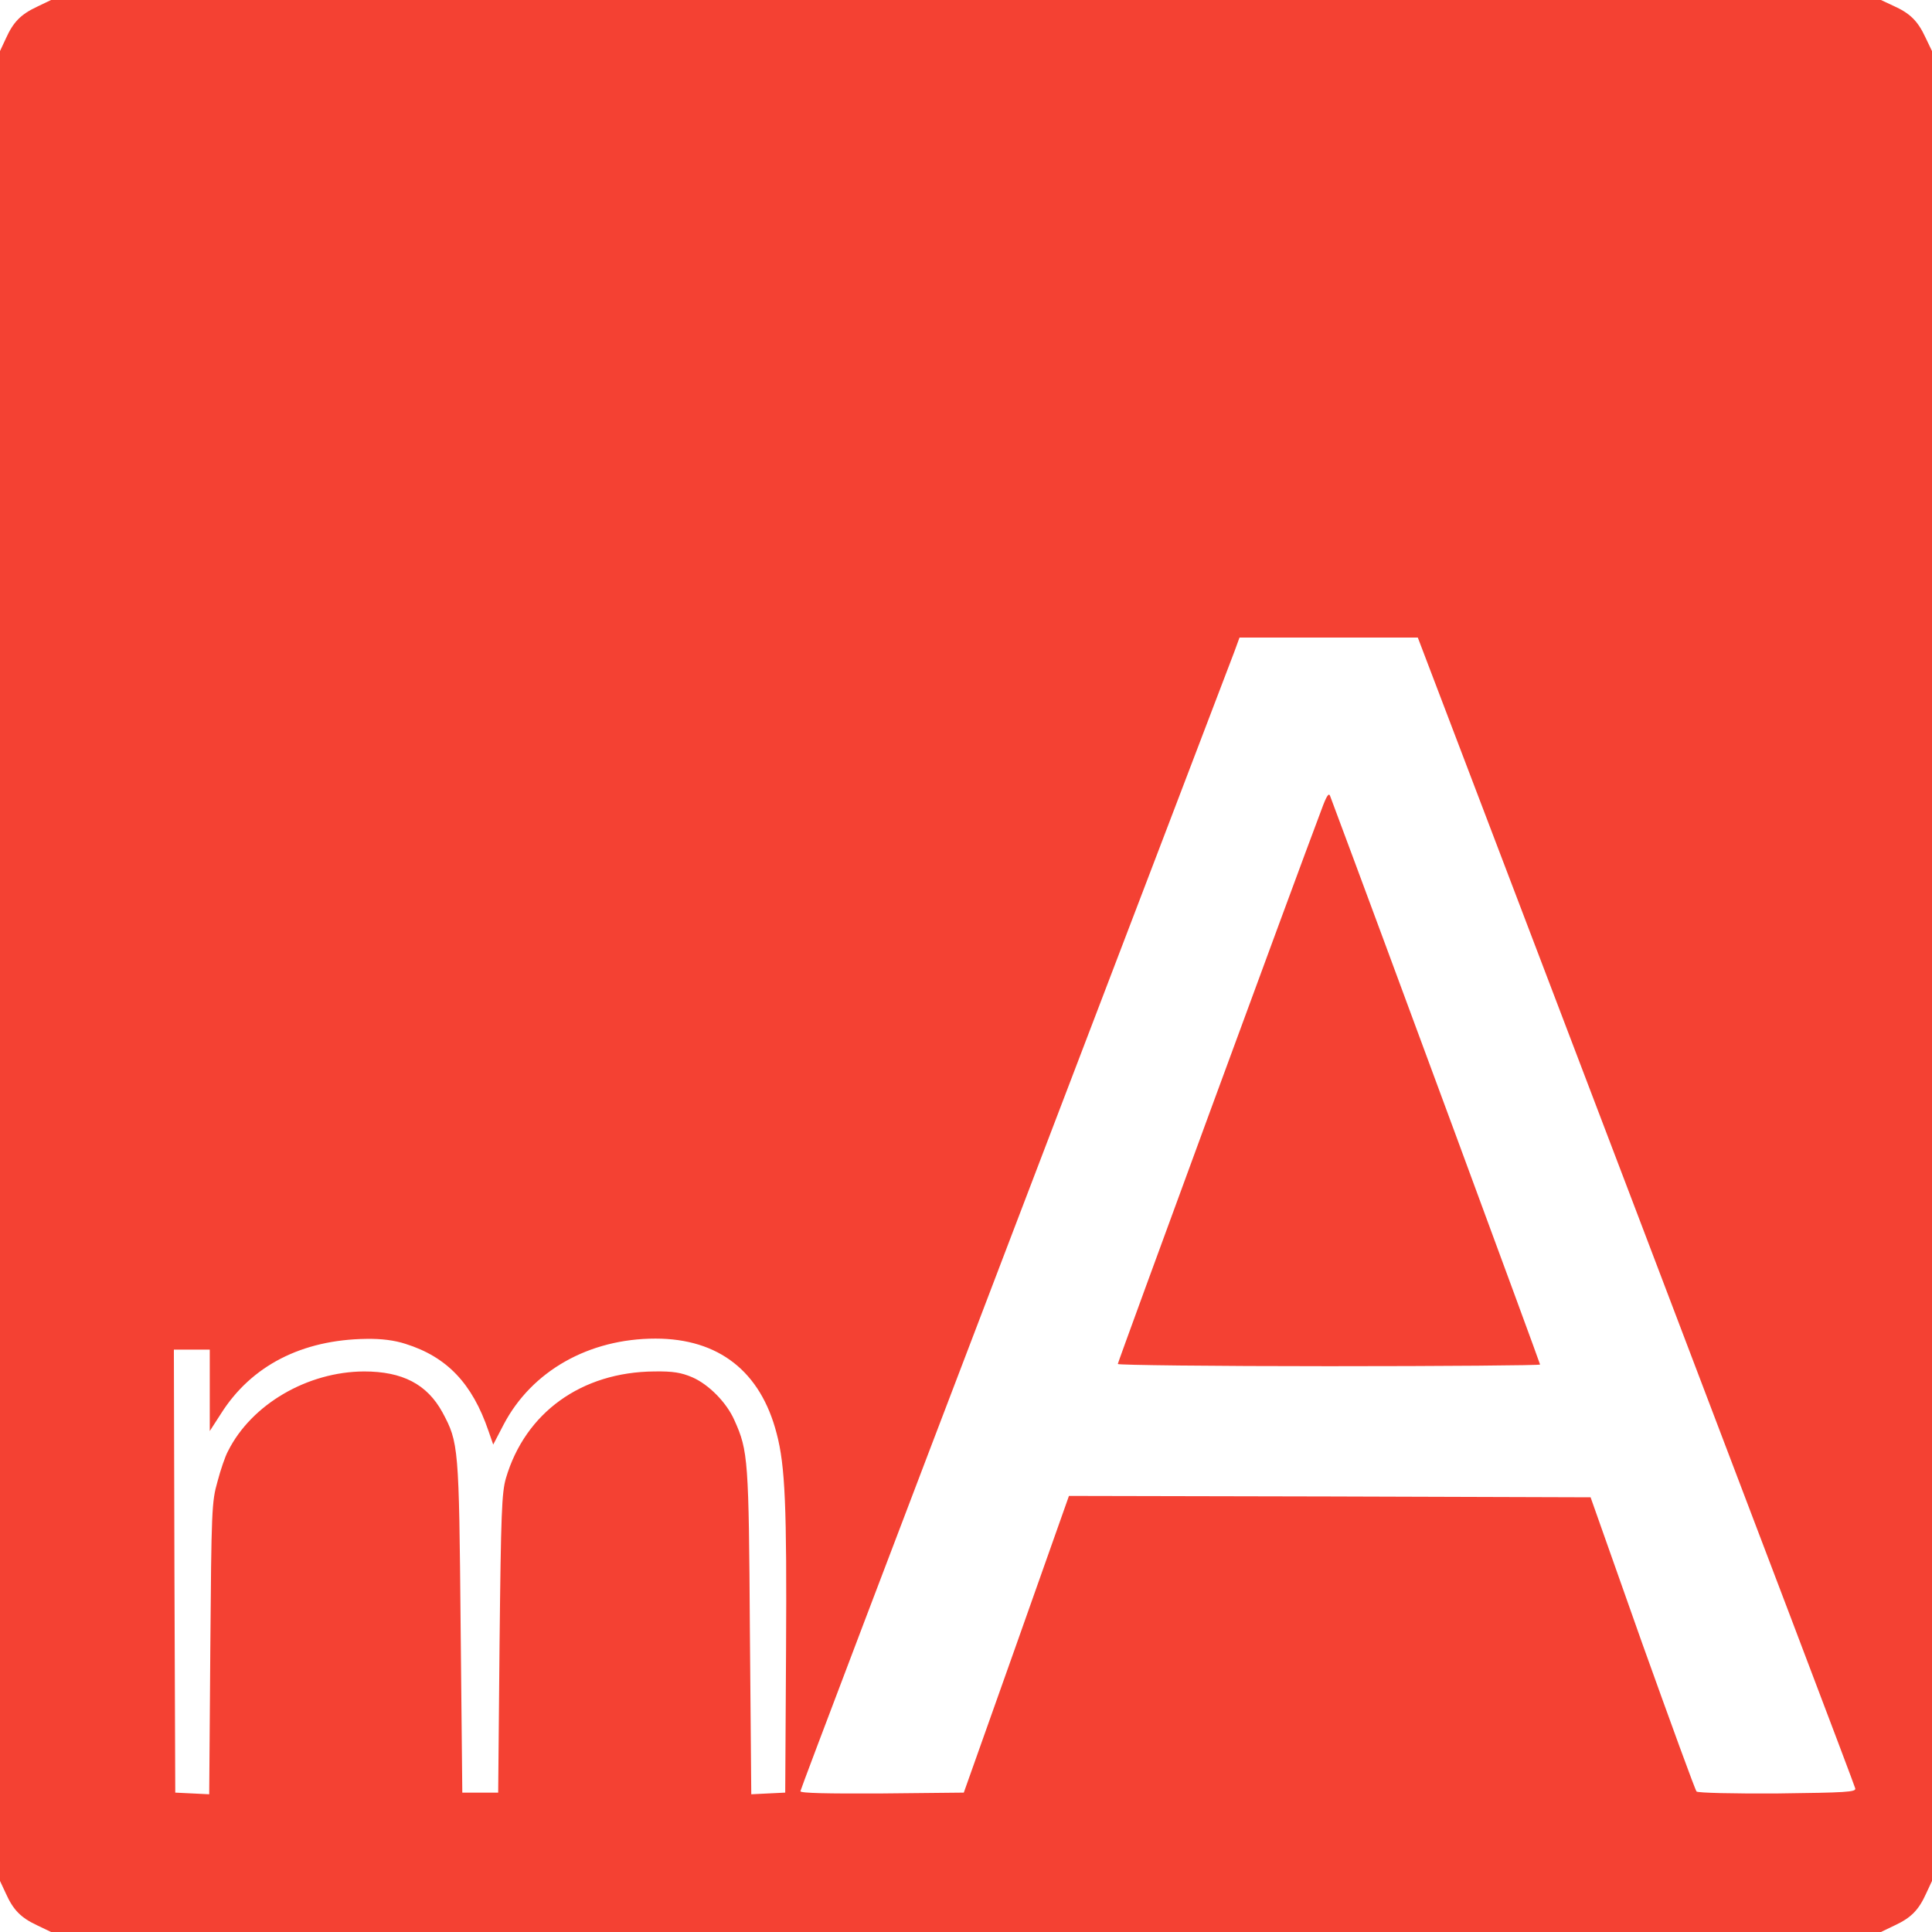
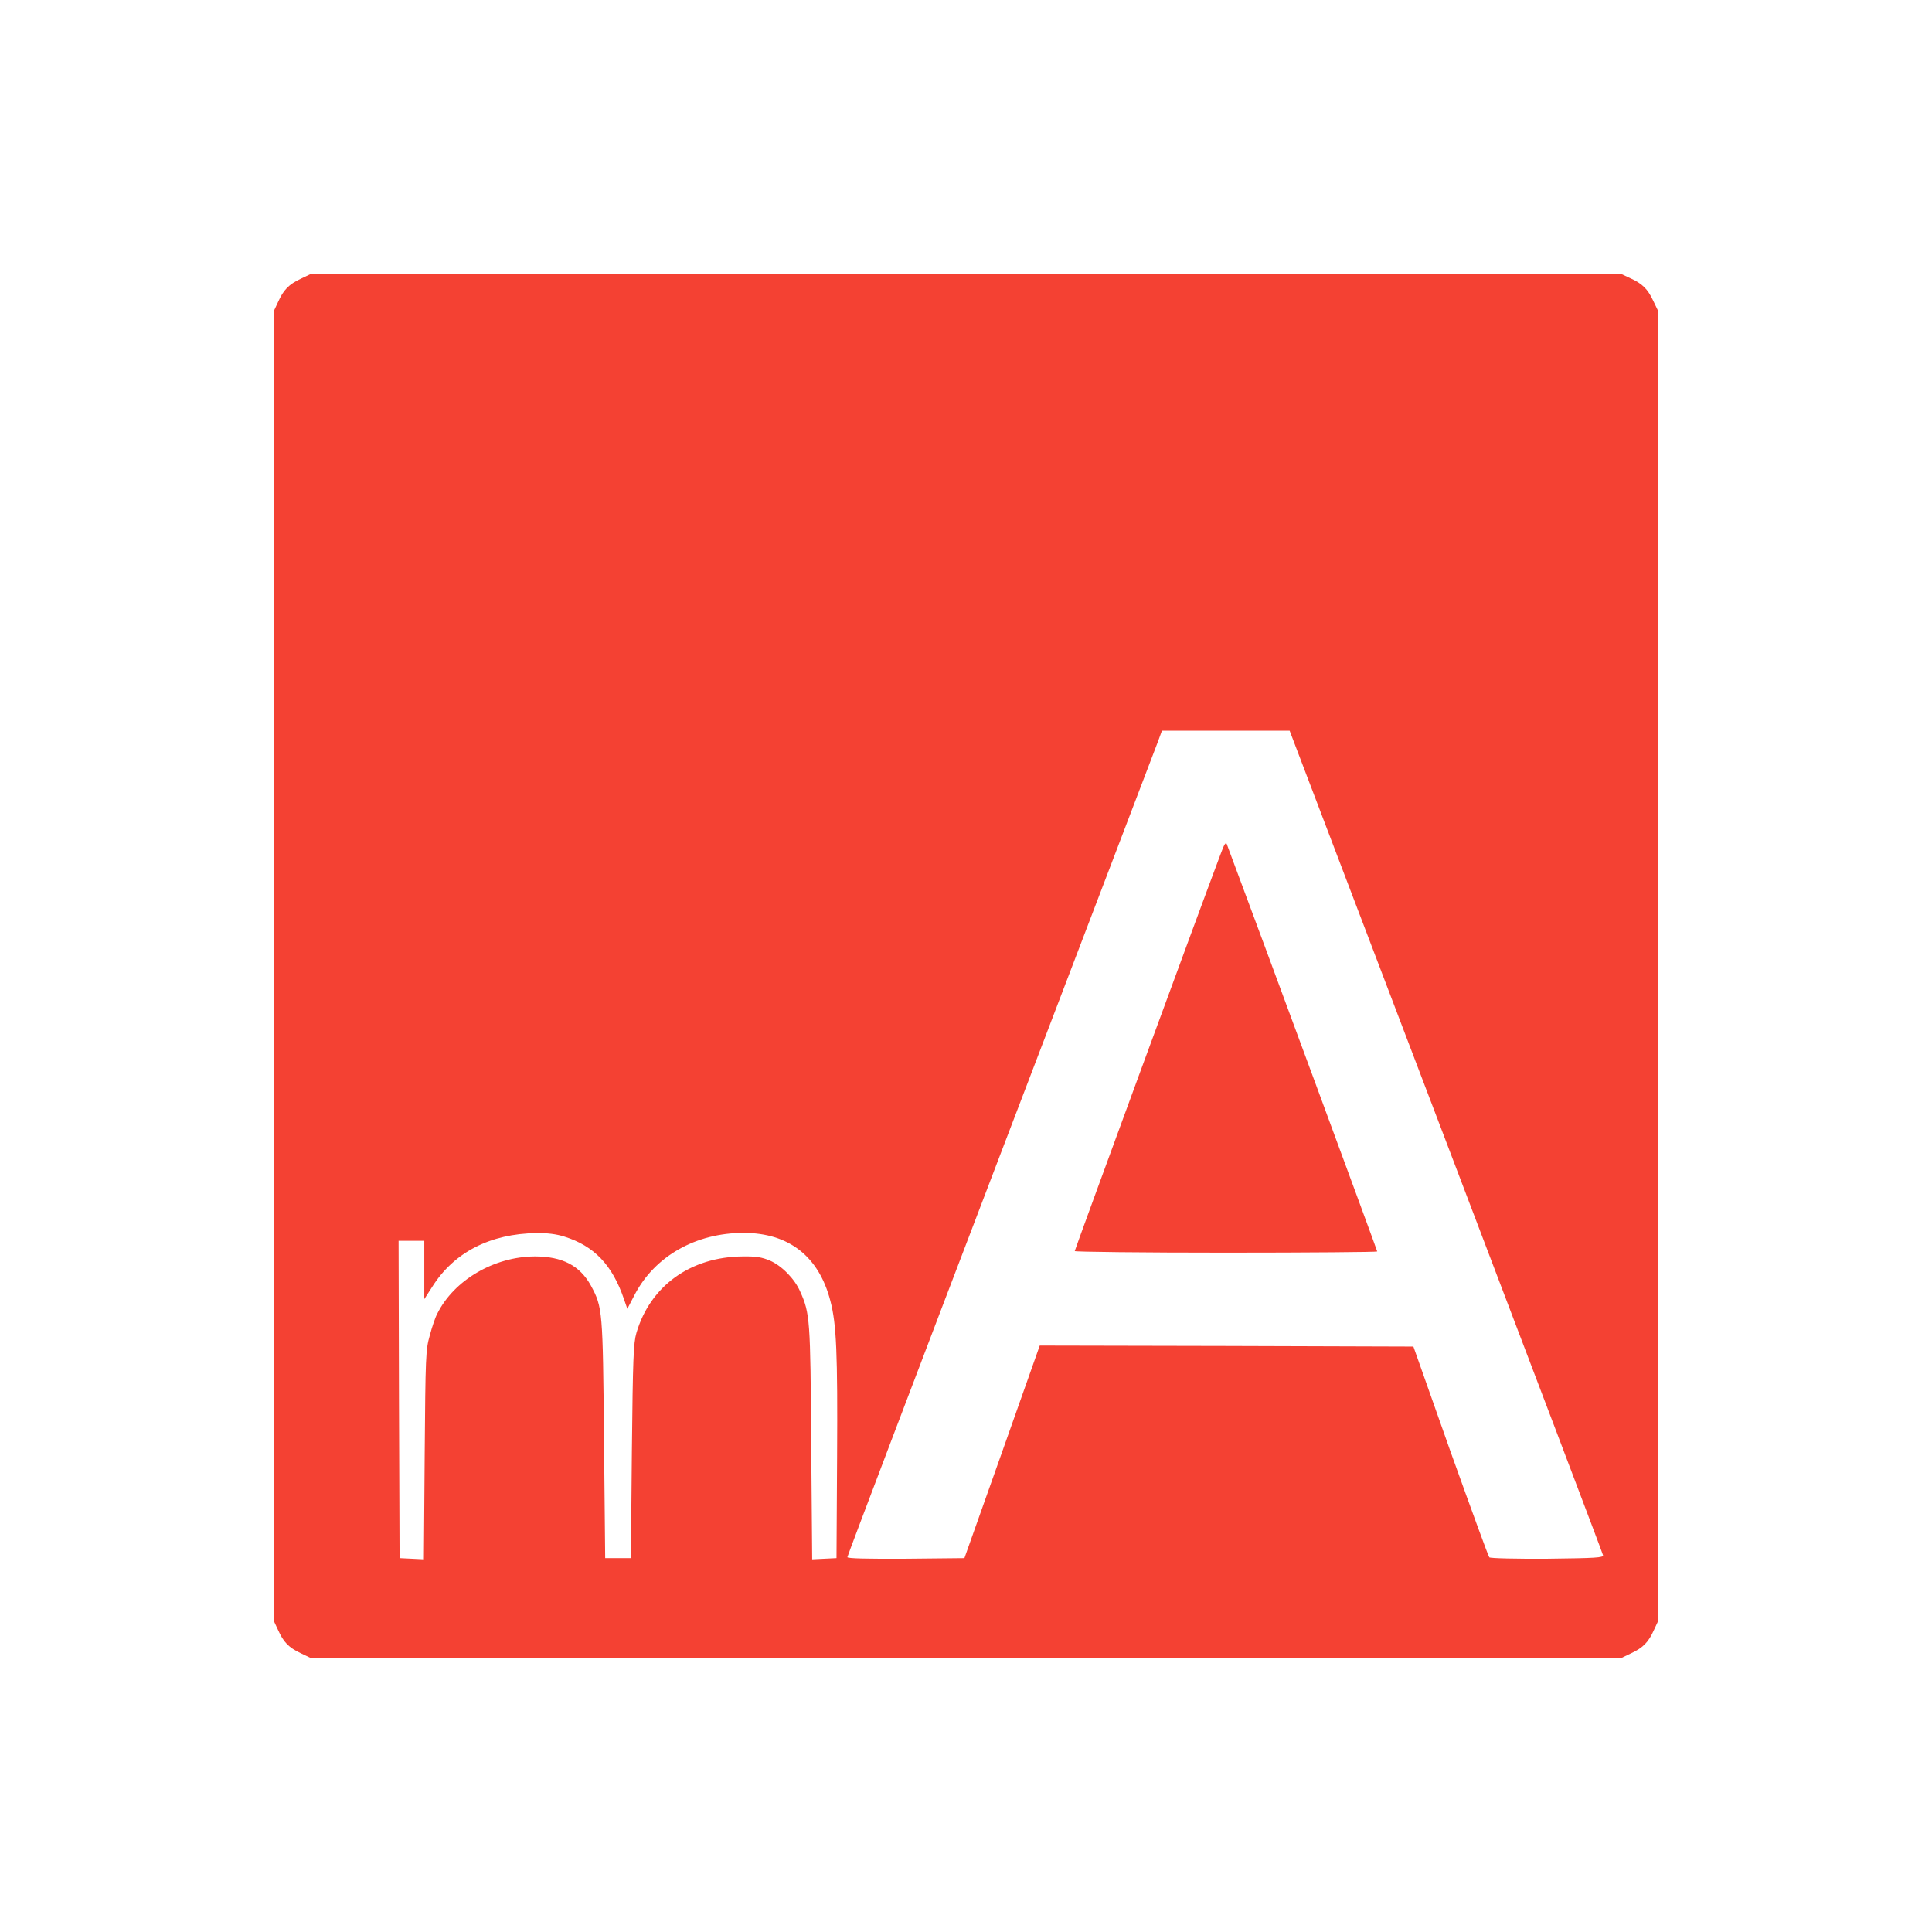
- <svg xmlns="http://www.w3.org/2000/svg" version="1.0" width="512" height="512" viewBox="0 0 384 384" preserveAspectRatio="xMidYMid meet" id="svg10">
-   <defs id="defs14" />
-   <rect y="-4.9999999e-06" x="-4.9999999e-06" height="384" width="384" id="rect10" style="fill:#ffffff;fill-opacity:0.98;stroke-width:10.987" />
-   <g transform="matrix(0.05485714,0,0,-0.05485714,5e-6,384)" fill="#000000" stroke="none" id="g8" style="fill:#f44133;fill-opacity:1">
-     <path d="M 135,6976 C 75,6948 48,6920 21,6860 L 0,6815 V 3500 185 L 21,140 C 48,80 75,52 135,24 L 185,0 h 3315 3315 l 50,24 c 60,28 87,56 114,116 l 21,45 v 3315 3315 l -24,50 c -28,60 -56,87 -116,114 l -45,21 H 3500 185 Z M 5928,2613 c 435,-1143 793,-2085 794,-2093 3,-13 -35,-15 -281,-18 -162,-1 -289,2 -294,7 -5,5 -93,247 -197,537 l -187,529 -945,3 -945,2 -190,-537 -191,-538 -296,-3 c -198,-1 -296,1 -296,8 0,6 349,925 776,2043 427,1117 785,2056 796,2085 l 19,52 h 323 323 z M 1469,2131 c 150,-47 242,-143 301,-316 l 17,-49 38,73 c 102,194 309,311 550,311 229,0 381,-119 439,-344 31,-117 37,-265 34,-786 l -3,-515 -62,-3 -61,-3 -5,588 c -4,625 -6,656 -56,767 -28,64 -93,130 -153,156 -40,17 -70,22 -137,21 -264,-2 -468,-149 -538,-387 -15,-52 -18,-126 -23,-599 l -5,-540 h -65 -65 l -6,600 c -6,655 -7,668 -66,778 -56,102 -145,148 -284,148 -205,-1 -408,-119 -493,-289 -10,-18 -27,-68 -38,-110 -21,-73 -22,-104 -26,-605 l -4,-528 -61,3 -62,3 -3,803 -2,802 h 65 65 v -147 -148 l 40,62 c 110,175 294,269 527,272 54,1 102,-5 142,-18 z" id="path4" style="fill:#f44133;fill-opacity:1" />
-     <path d="m 4787,4064 c -89,-235 -737,-1999 -737,-2006 0,-4 344,-8 765,-8 421,0 765,3 765,6 0,5 -577,1569 -760,2058 -5,16 -13,5 -33,-50 z" id="path6" style="fill:#f44133;fill-opacity:1" />
+ <svg xmlns="http://www.w3.org/2000/svg" id="svg271" version="1.1" viewBox="0 0 135.467 135.467" height="512" width="512">
+   <defs id="defs265">
+     <clipPath id="clipPath304" clipPathUnits="userSpaceOnUse">
+       <circle r="67.733" cy="124.127" cx="-170.388" id="circle306" style="fill:#decd87;stroke-width:0.874;stroke-linecap:round" />
+     </clipPath>
+   </defs>
+   <g transform="translate(-72.87382,79.07261)" id="layer1">
+     <rect ry="0" y="-79.073" x="72.874" height="135.467" width="135.467" id="rect345" style="opacity:1;fill:#ffffff;fill-opacity:1;stroke:none;stroke-width:3.247;stroke-linecap:round" />
+     <g transform="matrix(0.01386262,0,0,-0.01386262,92.08798,37.17989)" fill="#000000" stroke="none" id="g8" style="fill:#f44133;fill-opacity:1">
+       <path d="M 135,6976 C 75,6948 48,6920 21,6860 L 0,6815 V 3500 185 L 21,140 C 48,80 75,52 135,24 L 185,0 h 3315 3315 l 50,24 c 60,28 87,56 114,116 l 21,45 v 3315 3315 l -24,50 c -28,60 -56,87 -116,114 l -45,21 H 3500 185 Z M 5928,2613 c 435,-1143 793,-2085 794,-2093 3,-13 -35,-15 -281,-18 -162,-1 -289,2 -294,7 -5,5 -93,247 -197,537 l -187,529 -945,3 -945,2 -190,-537 -191,-538 -296,-3 c -198,-1 -296,1 -296,8 0,6 349,925 776,2043 427,1117 785,2056 796,2085 l 19,52 h 323 323 z M 1469,2131 c 150,-47 242,-143 301,-316 l 17,-49 38,73 c 102,194 309,311 550,311 229,0 381,-119 439,-344 31,-117 37,-265 34,-786 l -3,-515 -62,-3 -61,-3 -5,588 c -4,625 -6,656 -56,767 -28,64 -93,130 -153,156 -40,17 -70,22 -137,21 -264,-2 -468,-149 -538,-387 -15,-52 -18,-126 -23,-599 l -5,-540 h -65 -65 l -6,600 c -6,655 -7,668 -66,778 -56,102 -145,148 -284,148 -205,-1 -408,-119 -493,-289 -10,-18 -27,-68 -38,-110 -21,-73 -22,-104 -26,-605 l -4,-528 -61,3 -62,3 -3,803 -2,802 h 65 65 v -147 -148 l 40,62 c 110,175 294,269 527,272 54,1 102,-5 142,-18 z" id="path4" style="fill:#f44133;fill-opacity:1" />
+       <path d="m 4787,4064 c -89,-235 -737,-1999 -737,-2006 0,-4 344,-8 765,-8 421,0 765,3 765,6 0,5 -577,1569 -760,2058 -5,16 -13,5 -33,-50 z" id="path6" style="fill:#f44133;fill-opacity:1" />
+     </g>
  </g>
</svg>
